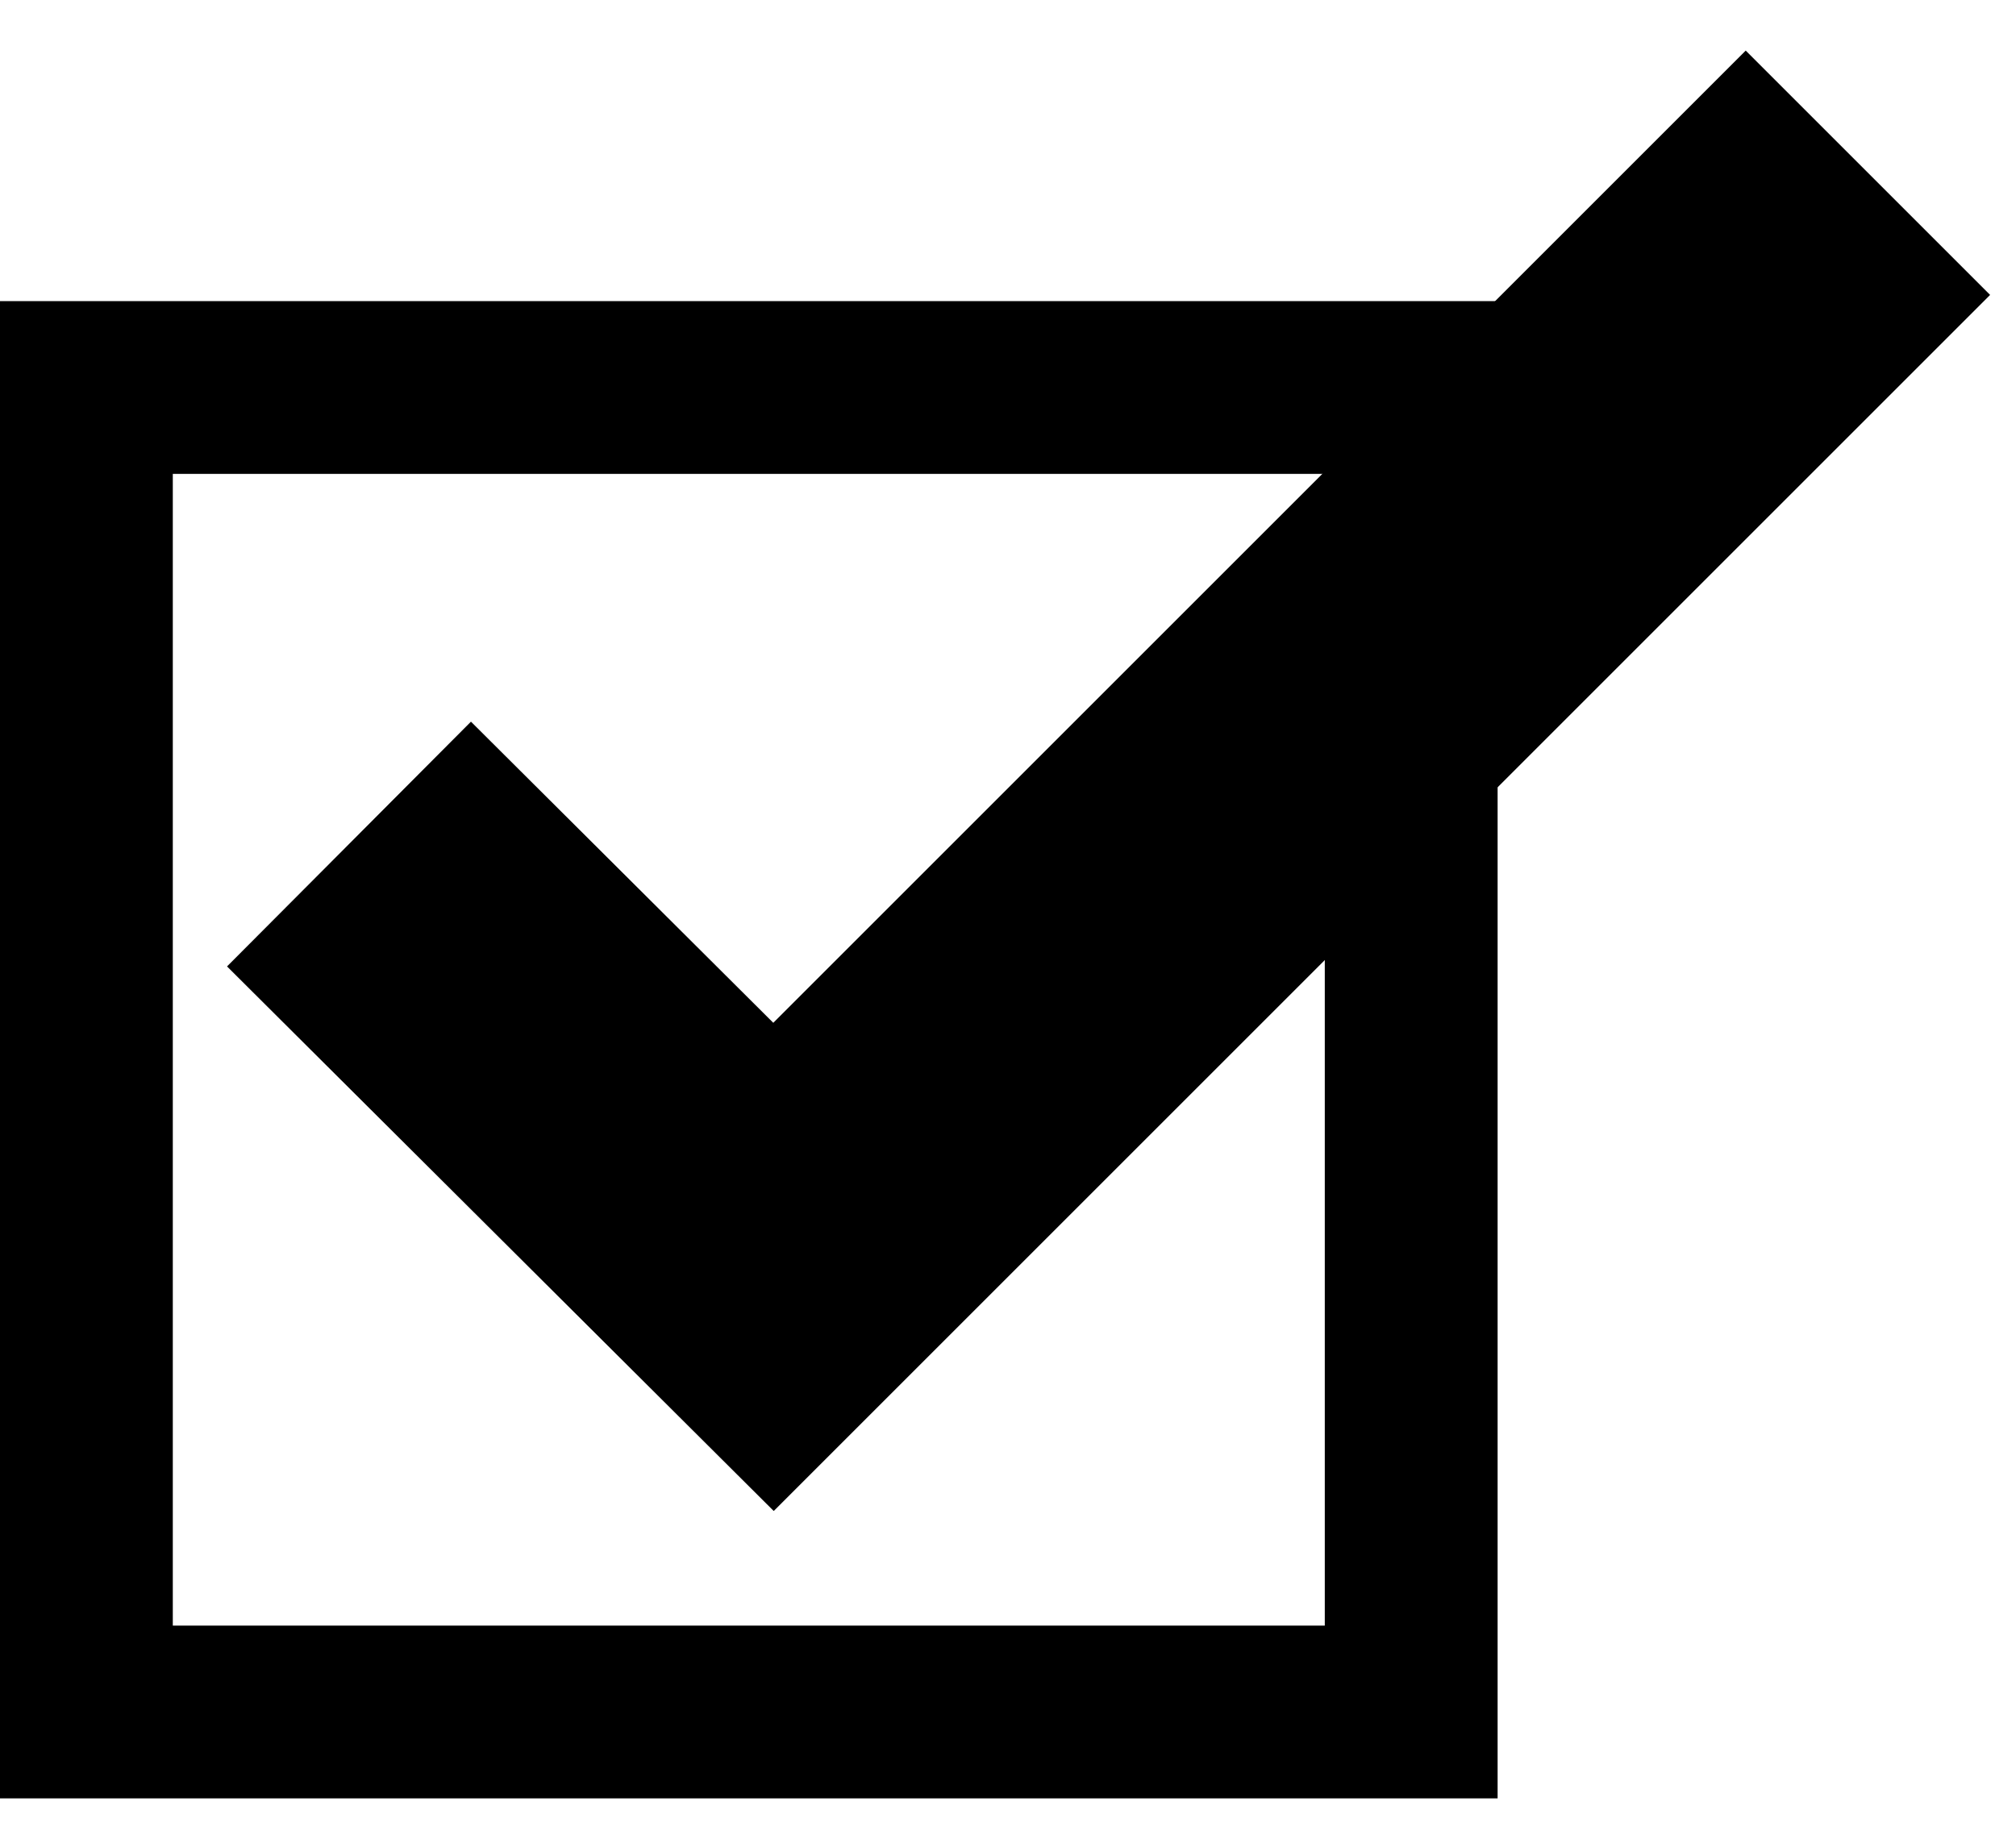
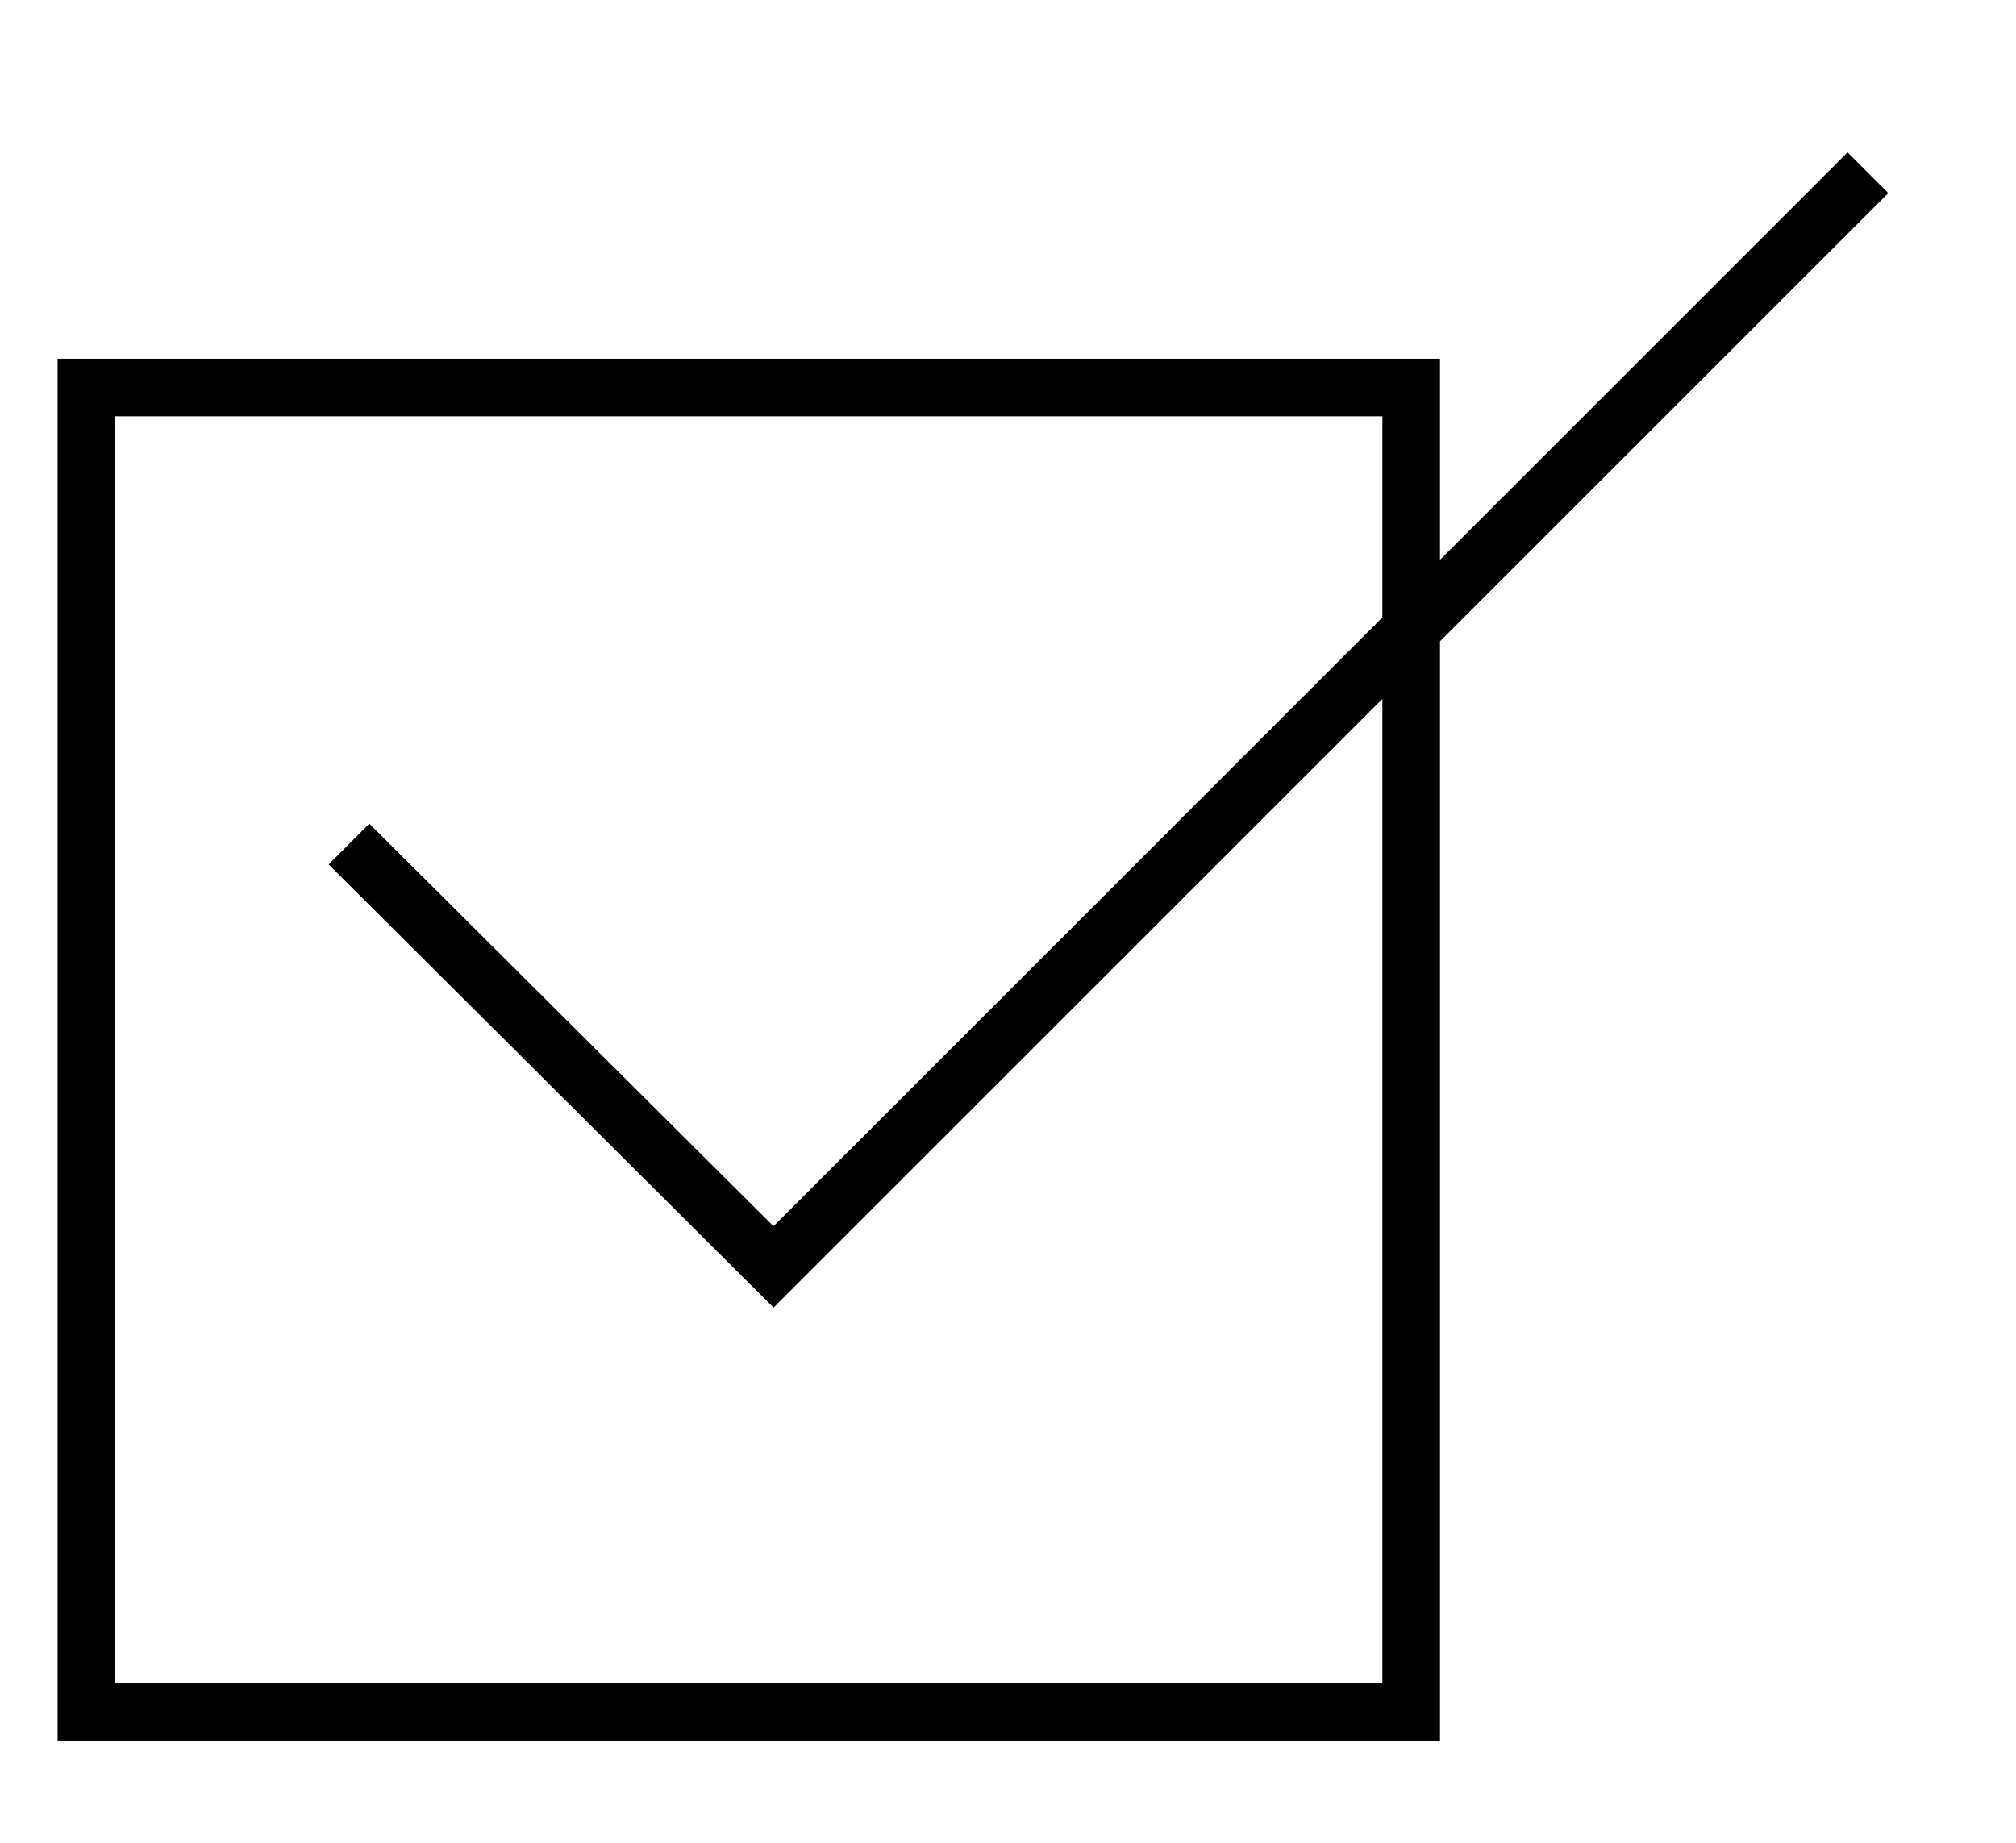
<svg xmlns="http://www.w3.org/2000/svg" width="35px" height="32px" viewBox="0 0 35 32" version="1.1">
-   <g id="checkmark-1" stroke="none" stroke-width="1" fill="none" fill-rule="evenodd">
-     <rect id="Rectangle" stroke="#000000" stroke-width="3" x="1.5" y="6.729" width="23" height="23" />
-     <polyline id="Path-2" stroke="#000000" stroke-width="6" points="6.059 14.657 13.429 22 32.429 3" />
+   <g id="checkmark-1" stroke="none" strokeWidth="1" fill="none" fill-rule="evenodd">
+     <rect id="Rectangle" stroke="#000000" strokeWidth="3" x="1.5" y="6.729" width="23" height="23" />
+     <polyline id="Path-2" stroke="#000000" strokeWidth="6" points="6.059 14.657 13.429 22 32.429 3" />
  </g>
</svg>
